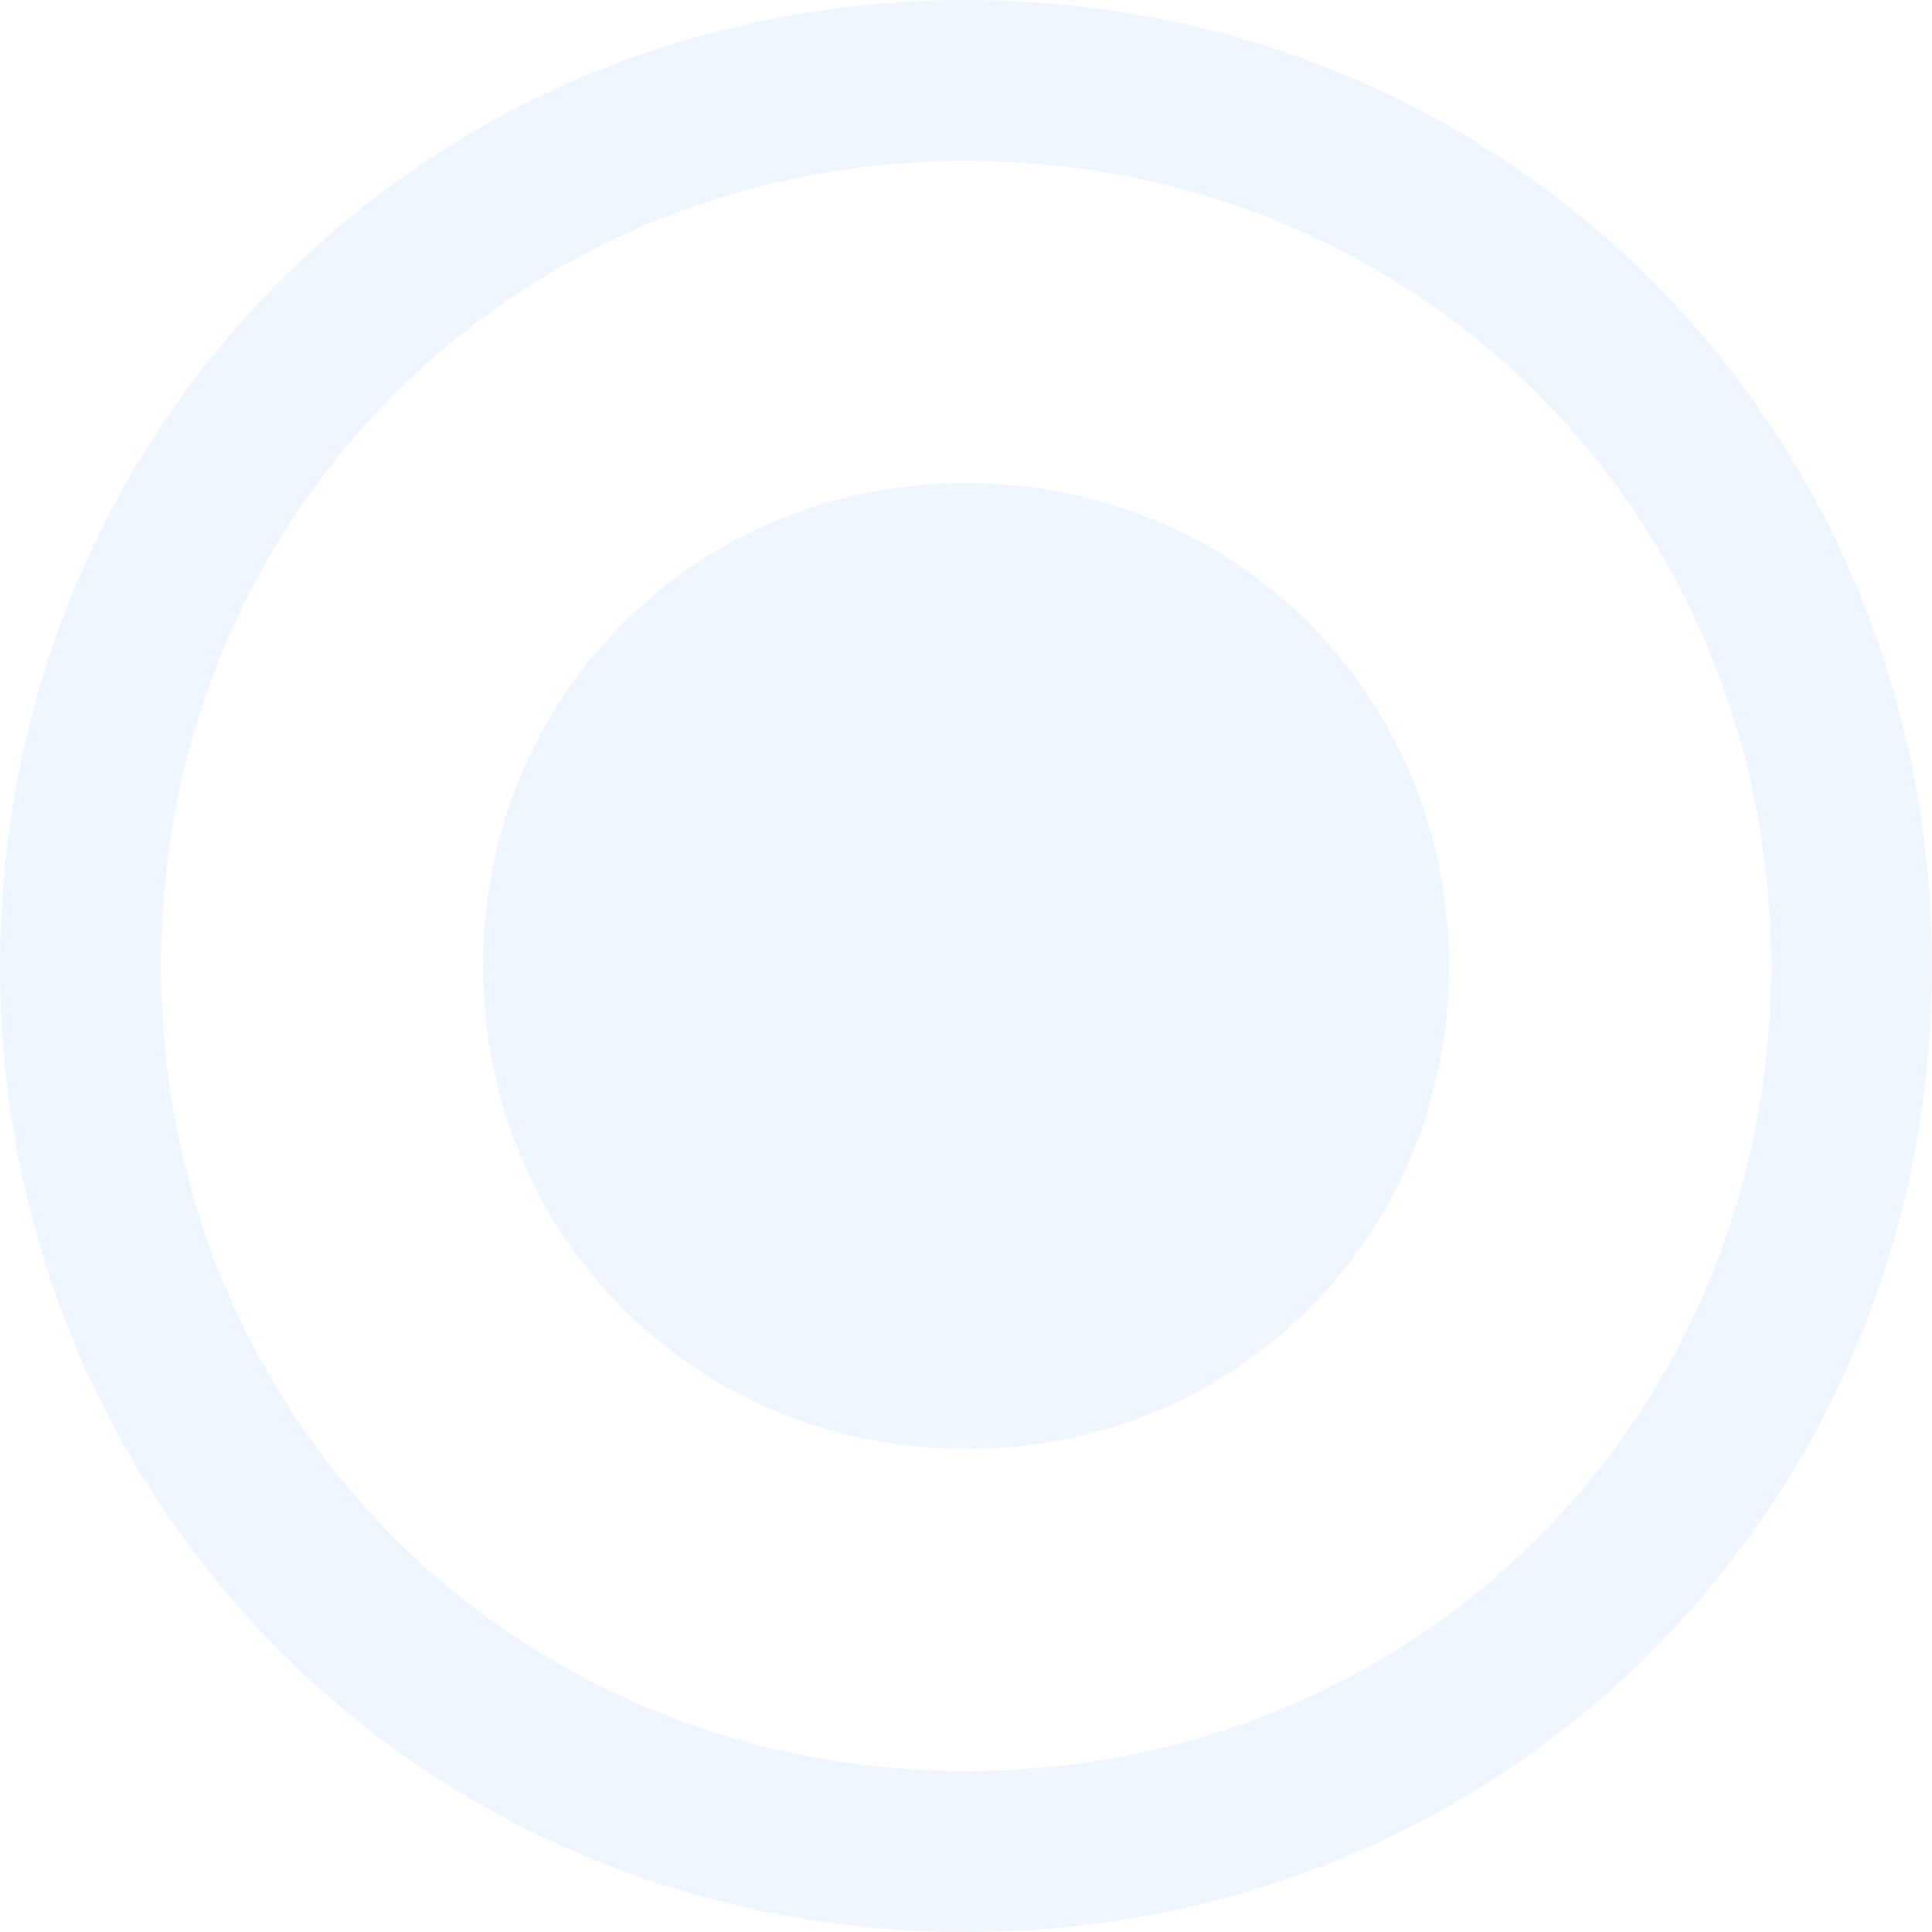
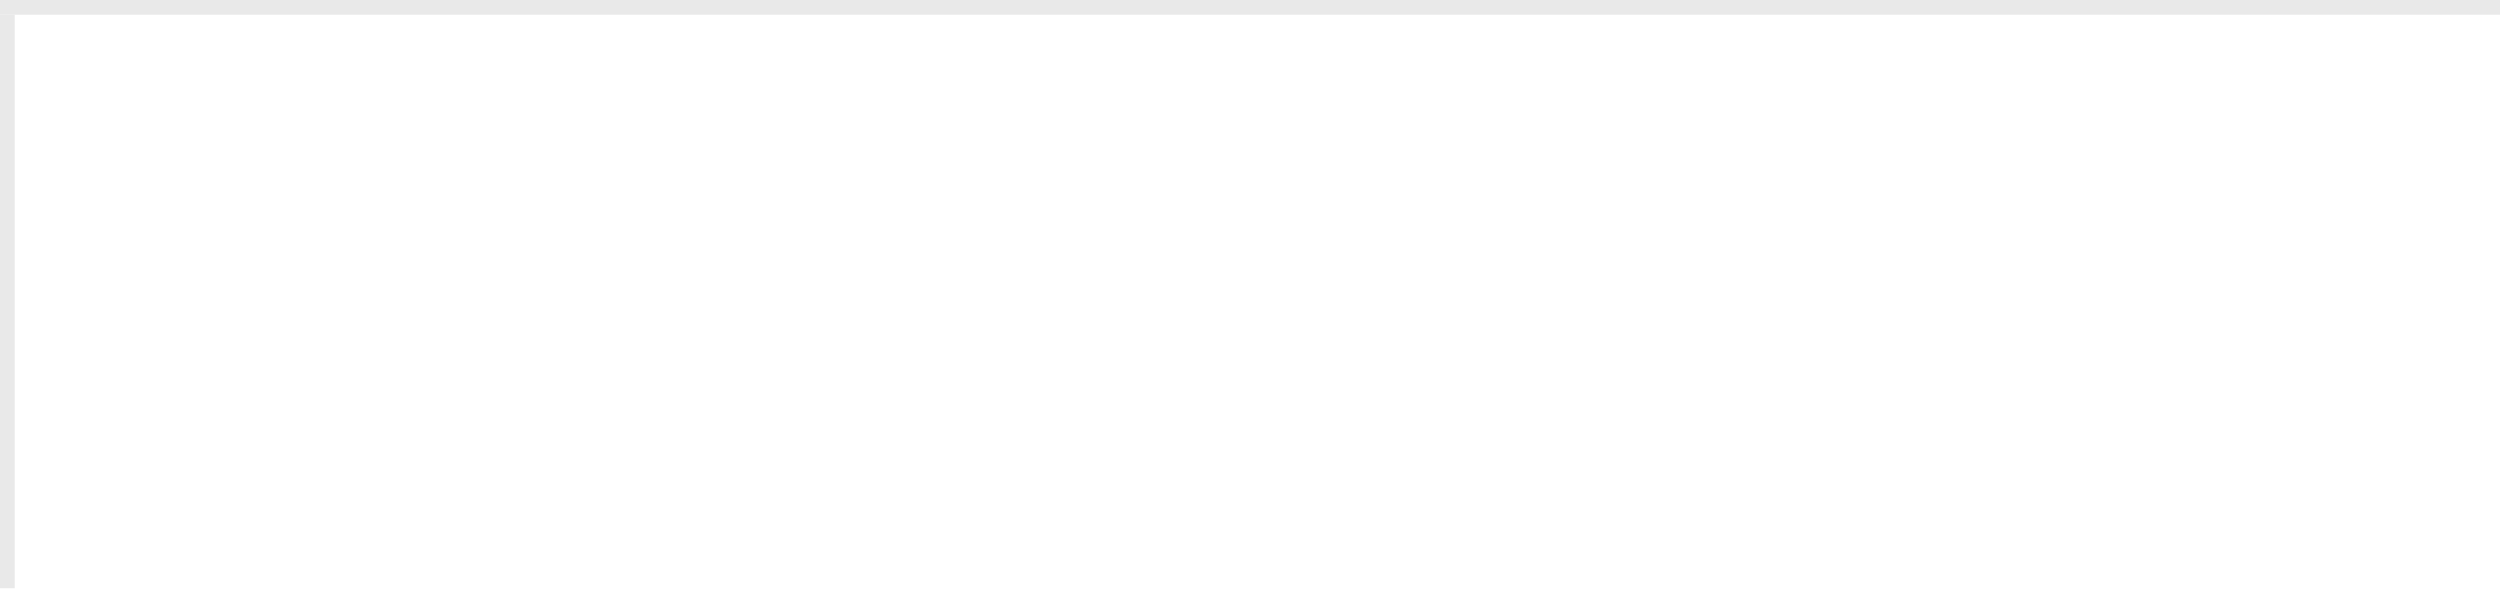
- <svg xmlns="http://www.w3.org/2000/svg" version="1.1" width="12px" height="12px">
-   <defs>
-     <pattern id="BGPattern" patternUnits="userSpaceOnUse" alignment="0 0" imageRepeat="None" />
-   </defs>
-   <g transform="matrix(1 0 0 1 -160 -6 )">
-     <path d="M 6 0  C 9.36 0  12 2.64  12 6  C 12 9.36  9.36 12  6 12  C 2.64 12  0 9.36  0 6  C 0 2.64  2.64 0  6 0  Z " fill-rule="nonzero" fill="rgba(255, 255, 255, 1)" stroke="none" transform="matrix(1 0 0 1 160 6 )" class="fill" />
-     <path d="M 6 0.5  C 9.08 0.5  11.5 2.92  11.5 6  C 11.5 9.08  9.08 11.5  6 11.5  C 2.92 11.5  0.5 9.08  0.5 6  C 0.5 2.92  2.92 0.5  6 0.5  Z " stroke-width="1" stroke-dasharray="0" stroke="rgba(240, 246, 255, 1)" fill="none" transform="matrix(1 0 0 1 160 6 )" class="stroke" stroke-dashoffset="0.5" />
-     <path d="M 6 9  C 4.32 9  3 7.68  3 6  C 3 4.32  4.32 3  6 3  C 7.68 3  9 4.32  9 6  C 9 7.68  7.68 9  6 9  " fill-rule="nonzero" fill="rgba(240, 246, 255, 1)" stroke="none" transform="matrix(1 0 0 1 160 6 )" class="stroke btn_check" />
-   </g>
+ <svg xmlns="http://www.w3.org/2000/svg" version="1.1" width="170px" height="40px" viewBox="1346 40 170 40">
+   <path d="M 1 1  L 170 1  L 170 40  L 1 40  L 1 1  Z " fill-rule="nonzero" fill="rgba(255, 255, 255, 1)" stroke="none" transform="matrix(1 0 0 1 1346 40 )" class="fill" />
+   <path d="M 0.5 1  L 0.5 40  " stroke-width="1" stroke-dasharray="0" stroke="rgba(233, 233, 233, 1)" fill="none" transform="matrix(1 0 0 1 1346 40 )" class="stroke" />
+   <path d="M 0 0.5  L 170 0.5  " stroke-width="1" stroke-dasharray="0" stroke="rgba(233, 233, 233, 1)" fill="none" transform="matrix(1 0 0 1 1346 40 )" class="stroke" />
</svg>
